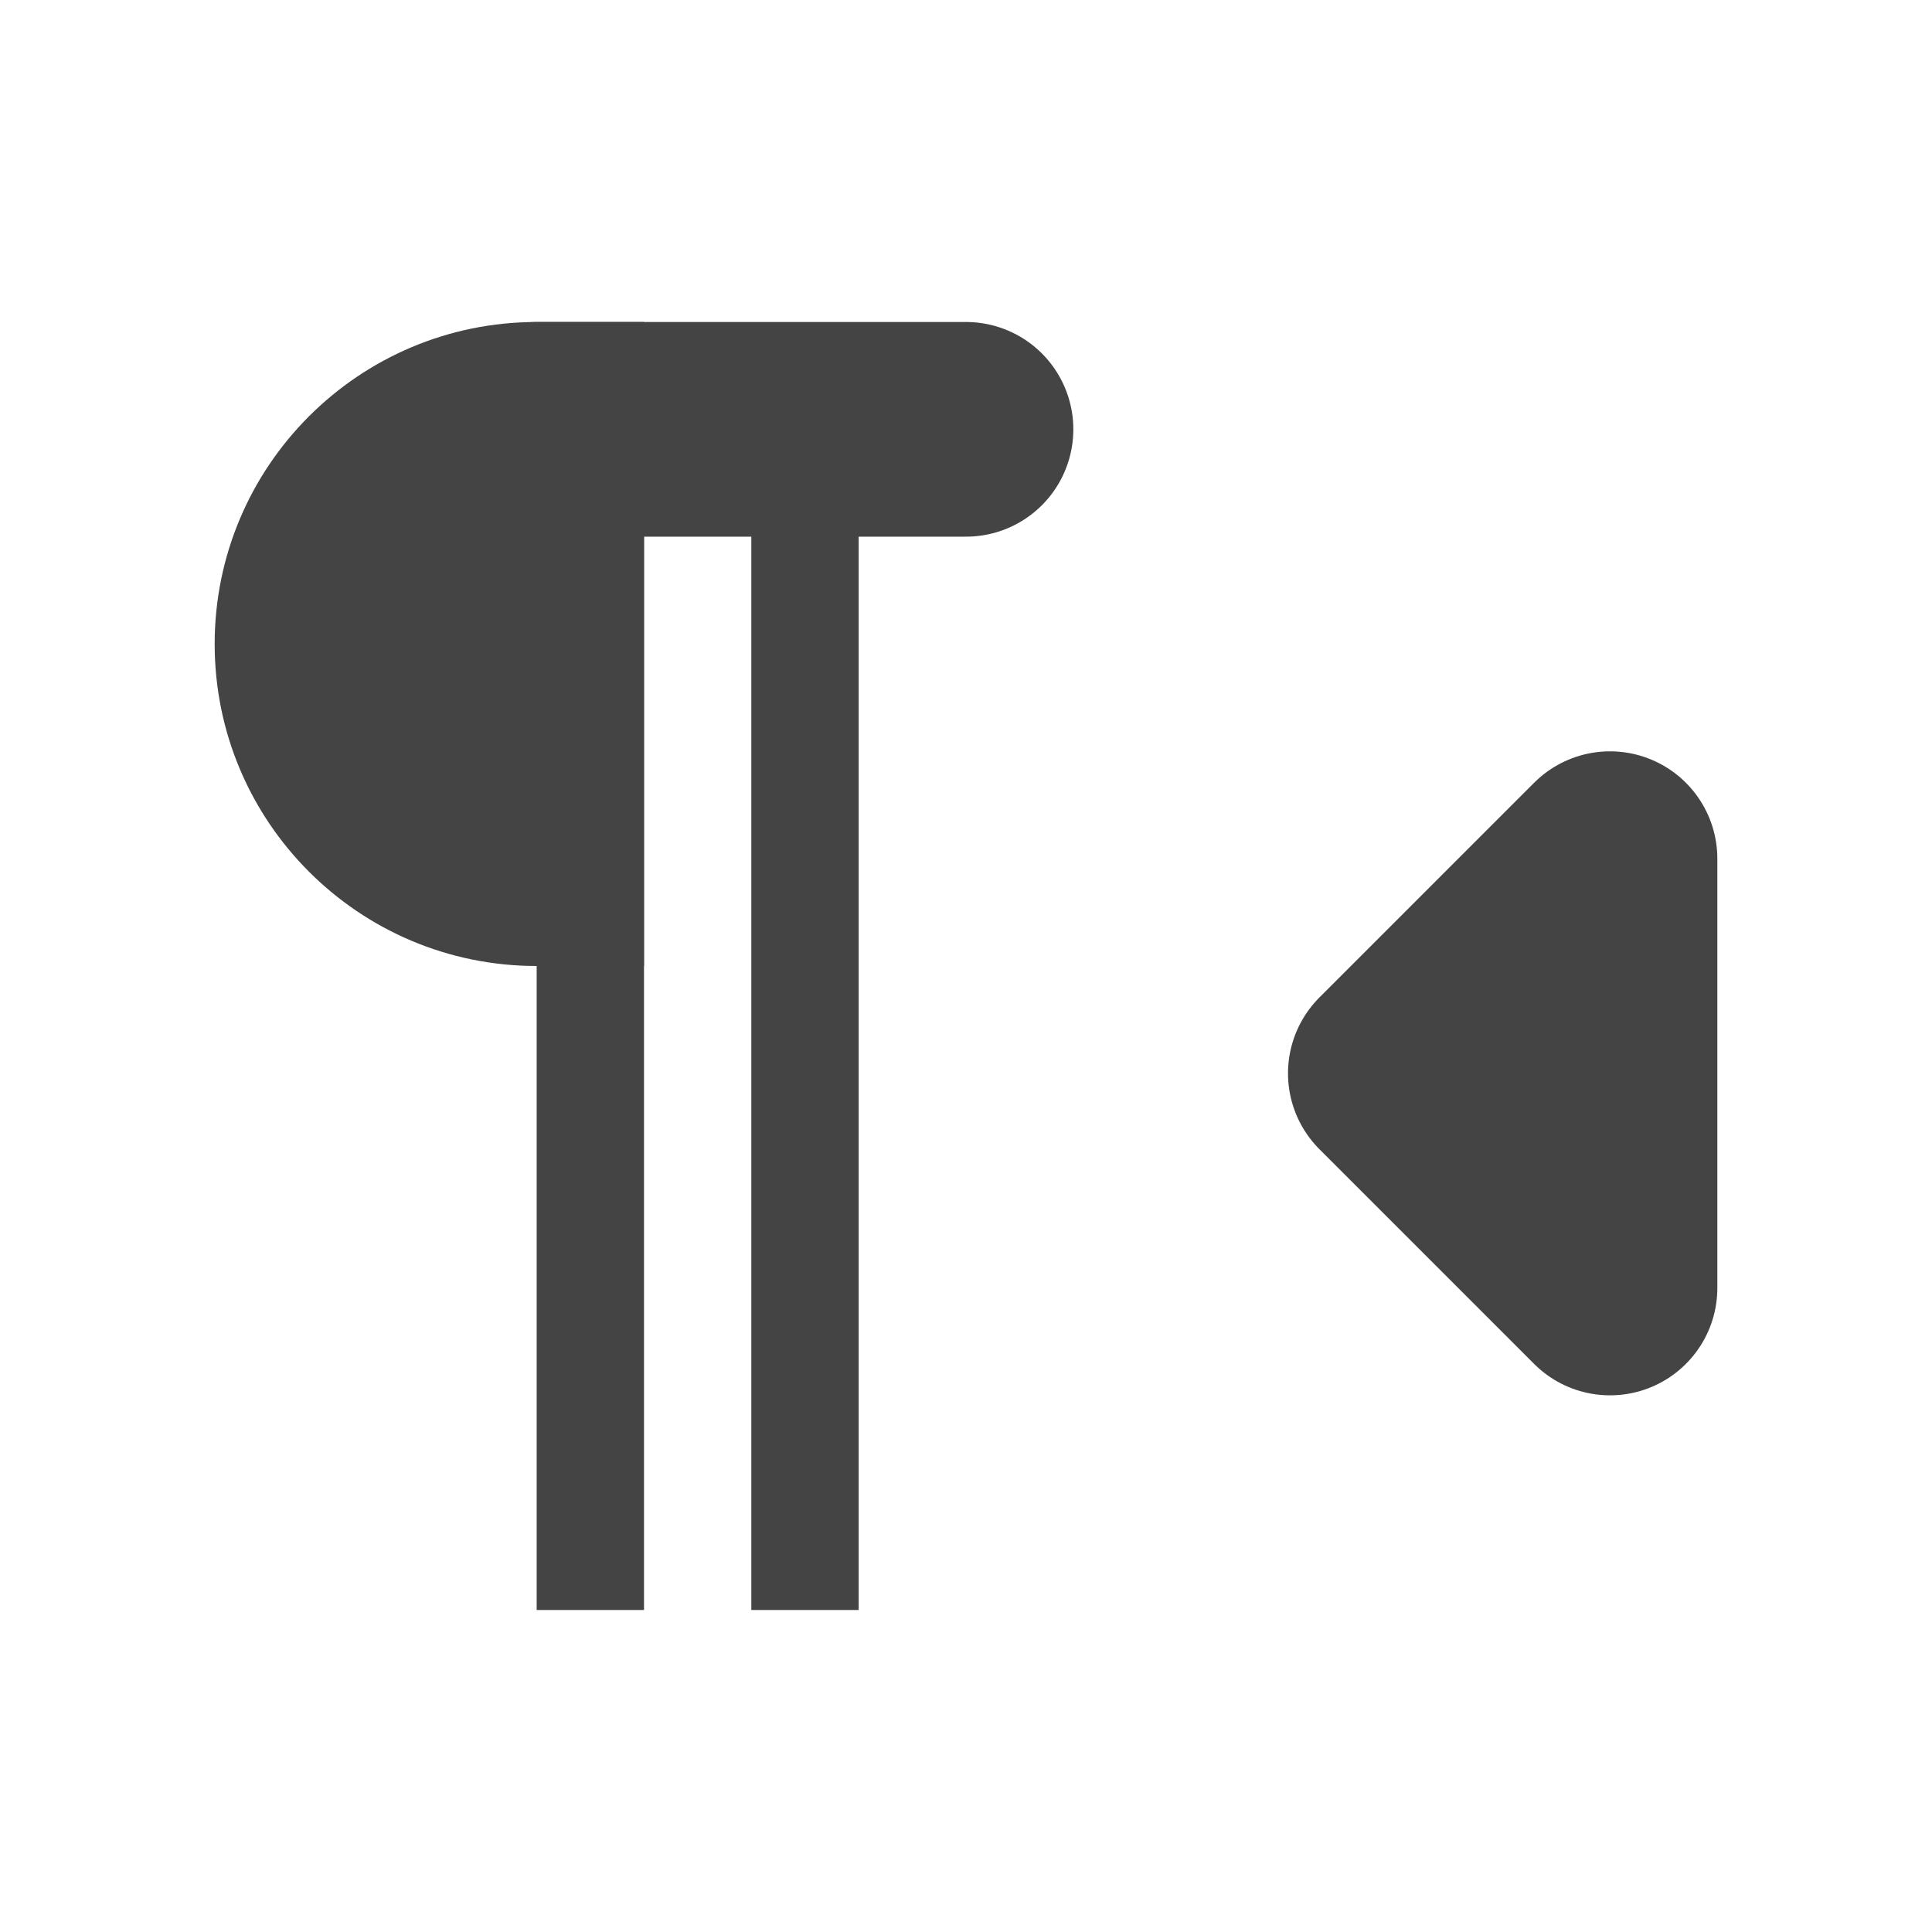
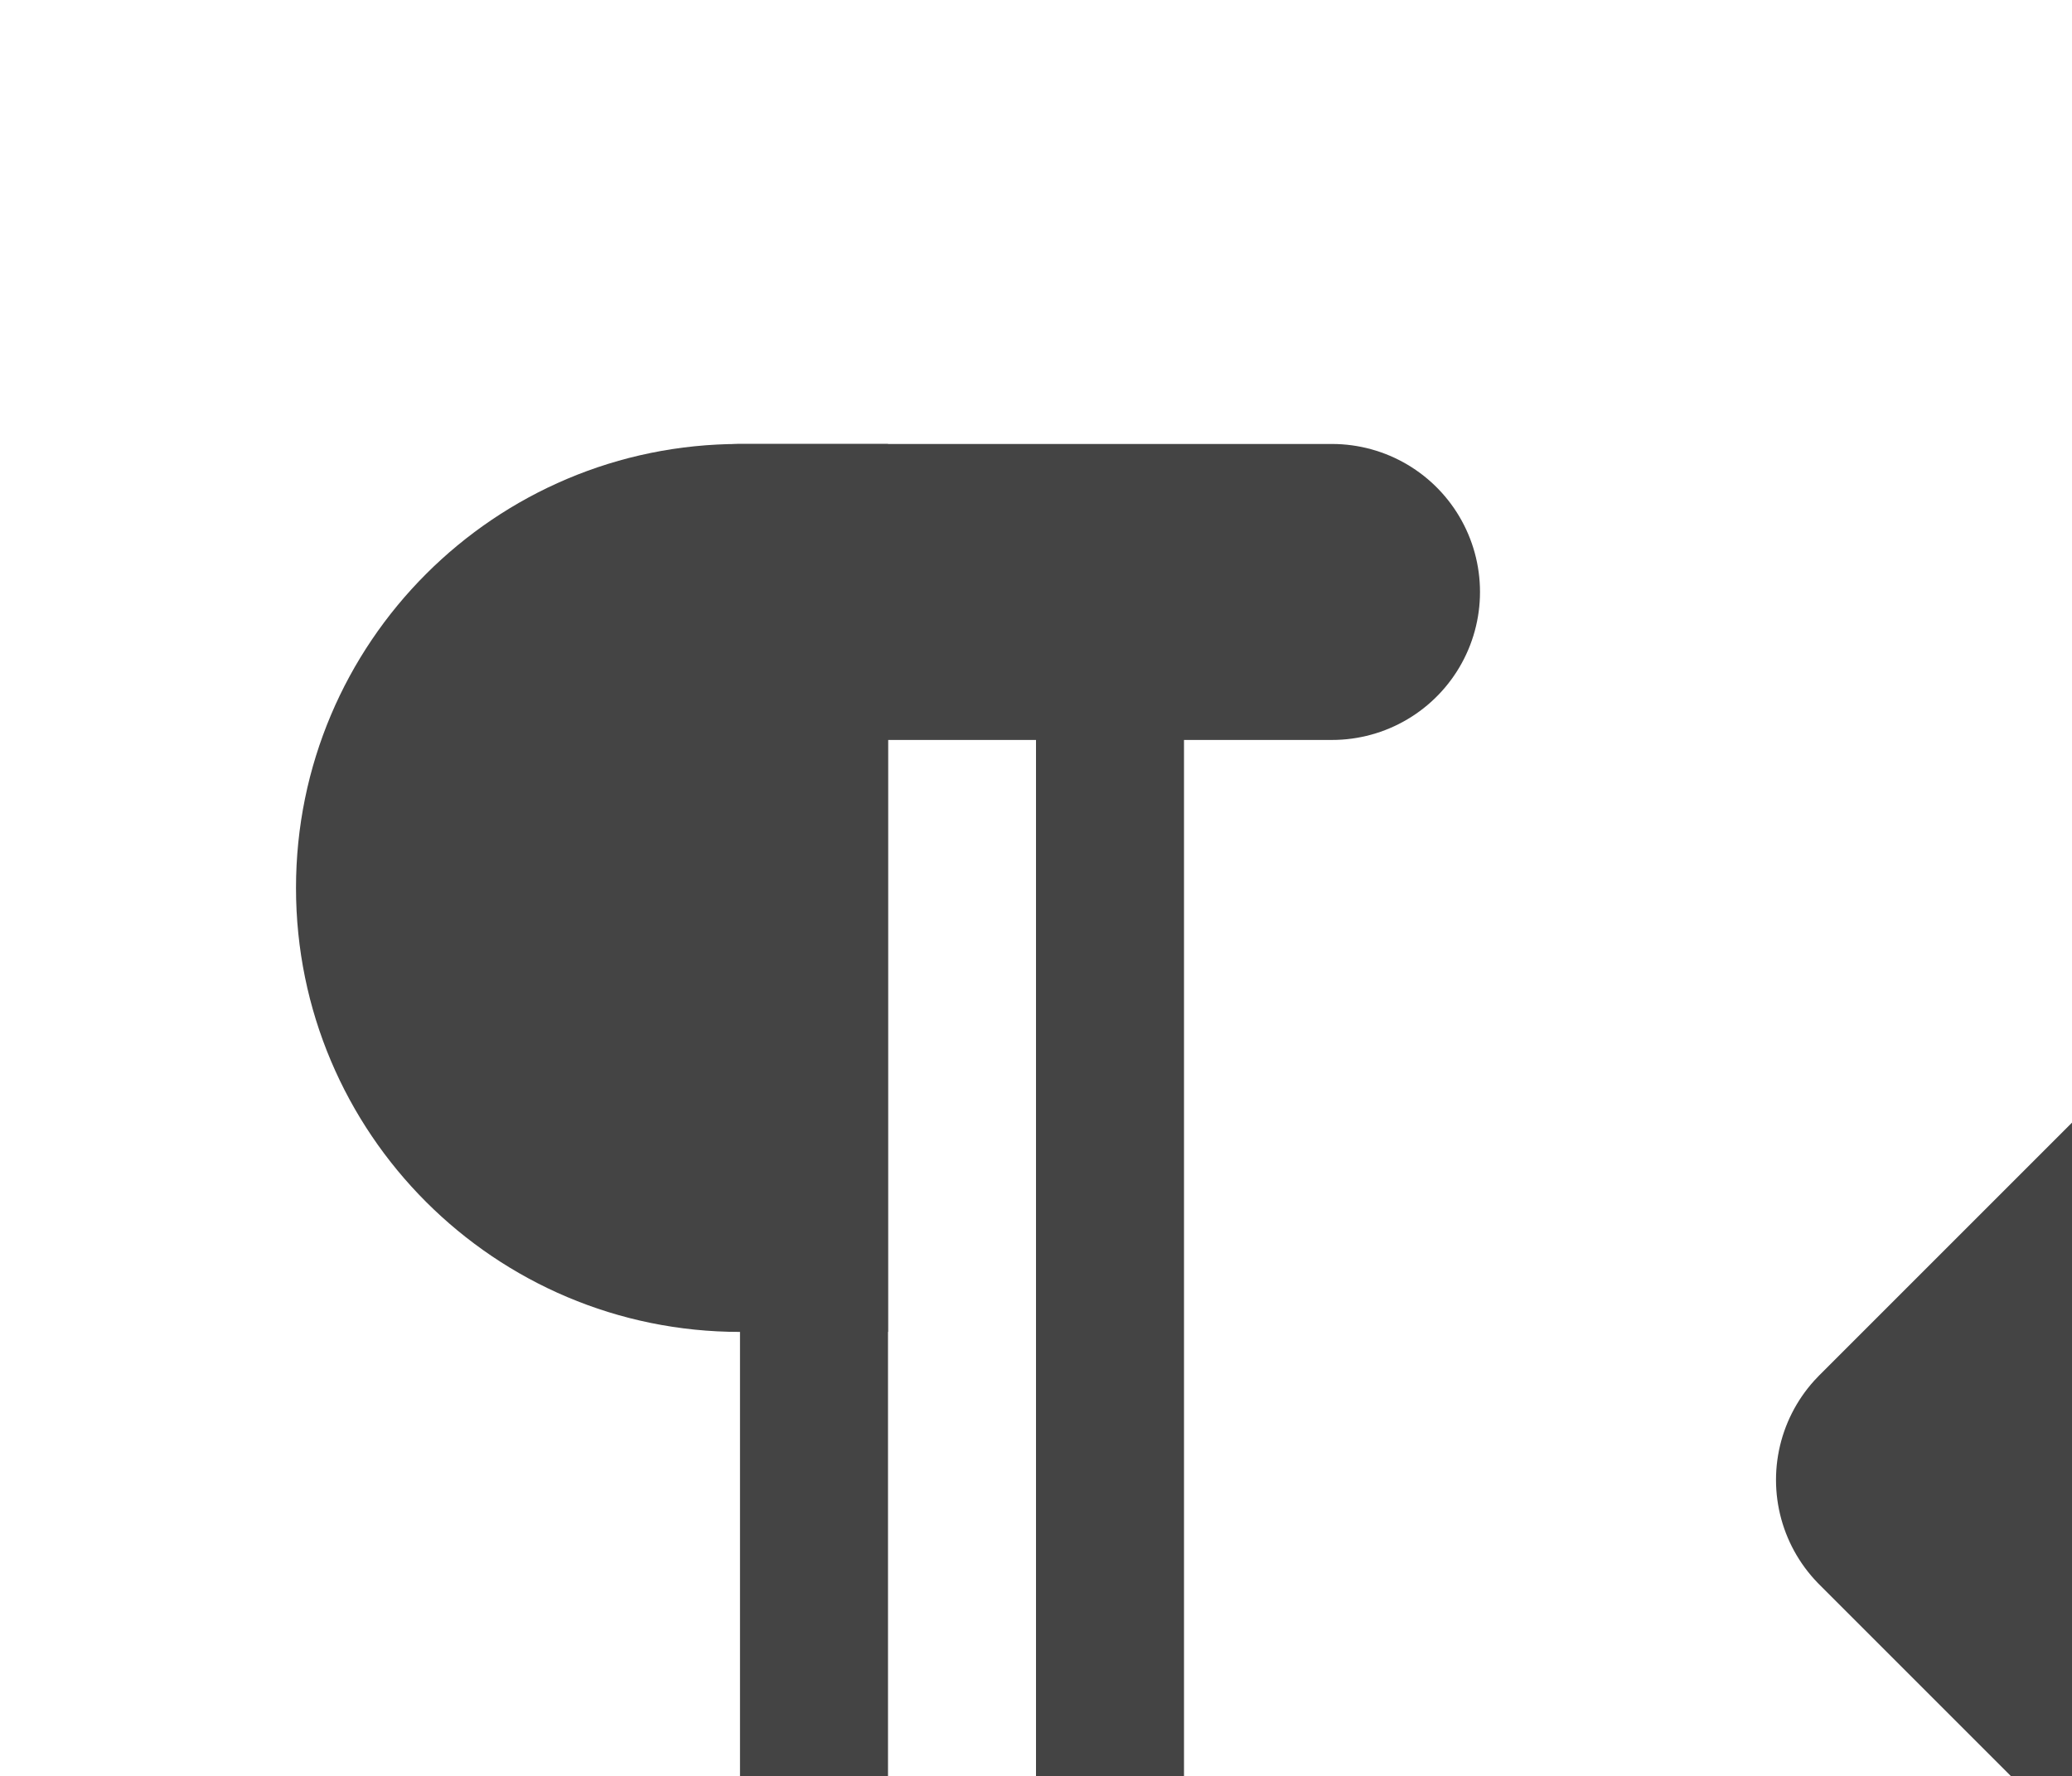
- <svg xmlns="http://www.w3.org/2000/svg" id="Text_Direction_Right" data-name="Text Direction Right" viewBox="0 0 18 18">
+ <svg xmlns="http://www.w3.org/2000/svg" data-name="Text Direction Right" id="Text_Direction_Right" viewbox="0 0 18 18">
  <defs>
-     <style>.cls-1,.cls-2{fill:#444;}.cls-1{stroke:#444;stroke-linecap:round;stroke-linejoin:round;stroke-width:2px;}</style>
+     <style>
+   .cls-1,.cls-2{fill:#444;}.cls-1{stroke:#444;stroke-linecap:round;stroke-linejoin:round;stroke-width:2px;}
+   </style>
  </defs>
  <polygon class="cls-1" points="15 12 13 10 15 8 15 12" />
-   <line class="cls-1" x1="9" y1="4" x2="5" y2="4" />
+   <line class="cls-1" x1="9" x2="5" y1="4" y2="4" />
  <path class="cls-2" d="M5,3A3,3,0,0,0,5,9H6V3H5Z" />
-   <rect class="cls-2" x="5" y="4" width="1" height="11" />
-   <rect class="cls-2" x="7" y="4" width="1" height="11" />
+   <rect class="cls-2" height="11" width="1" x="5" y="4" />
+   <rect class="cls-2" height="11" width="1" x="7" y="4" />
</svg>
